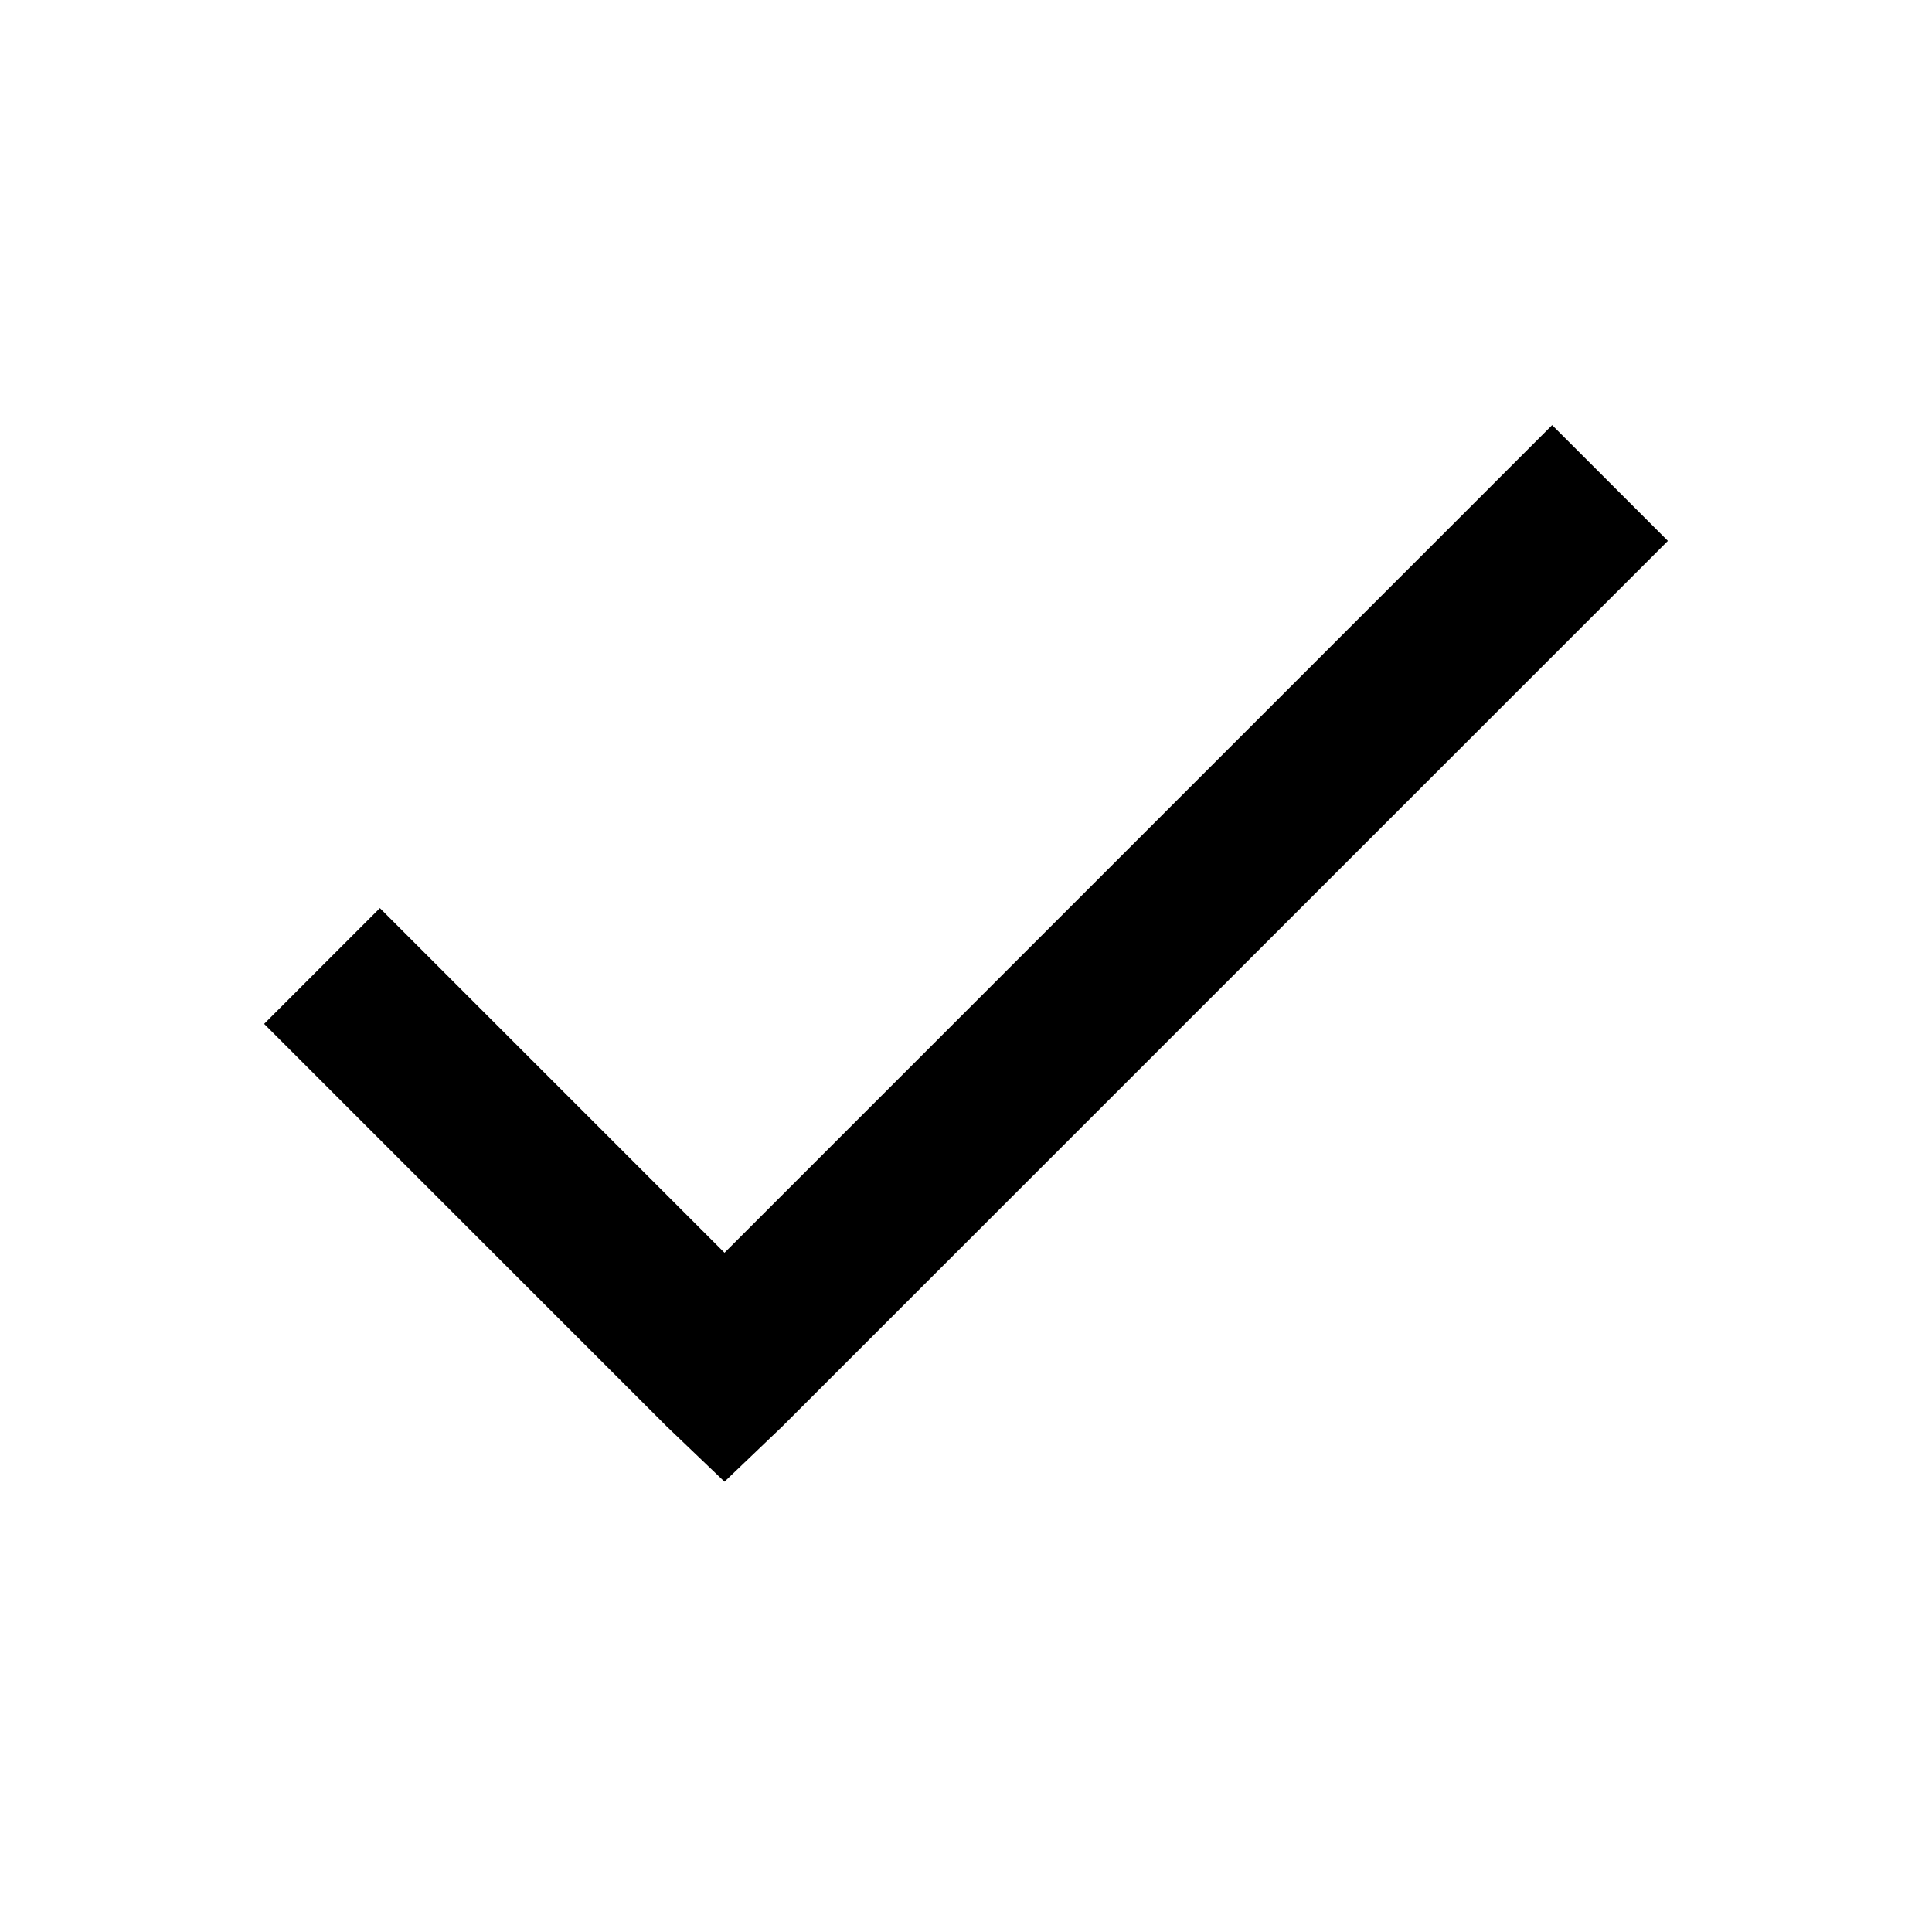
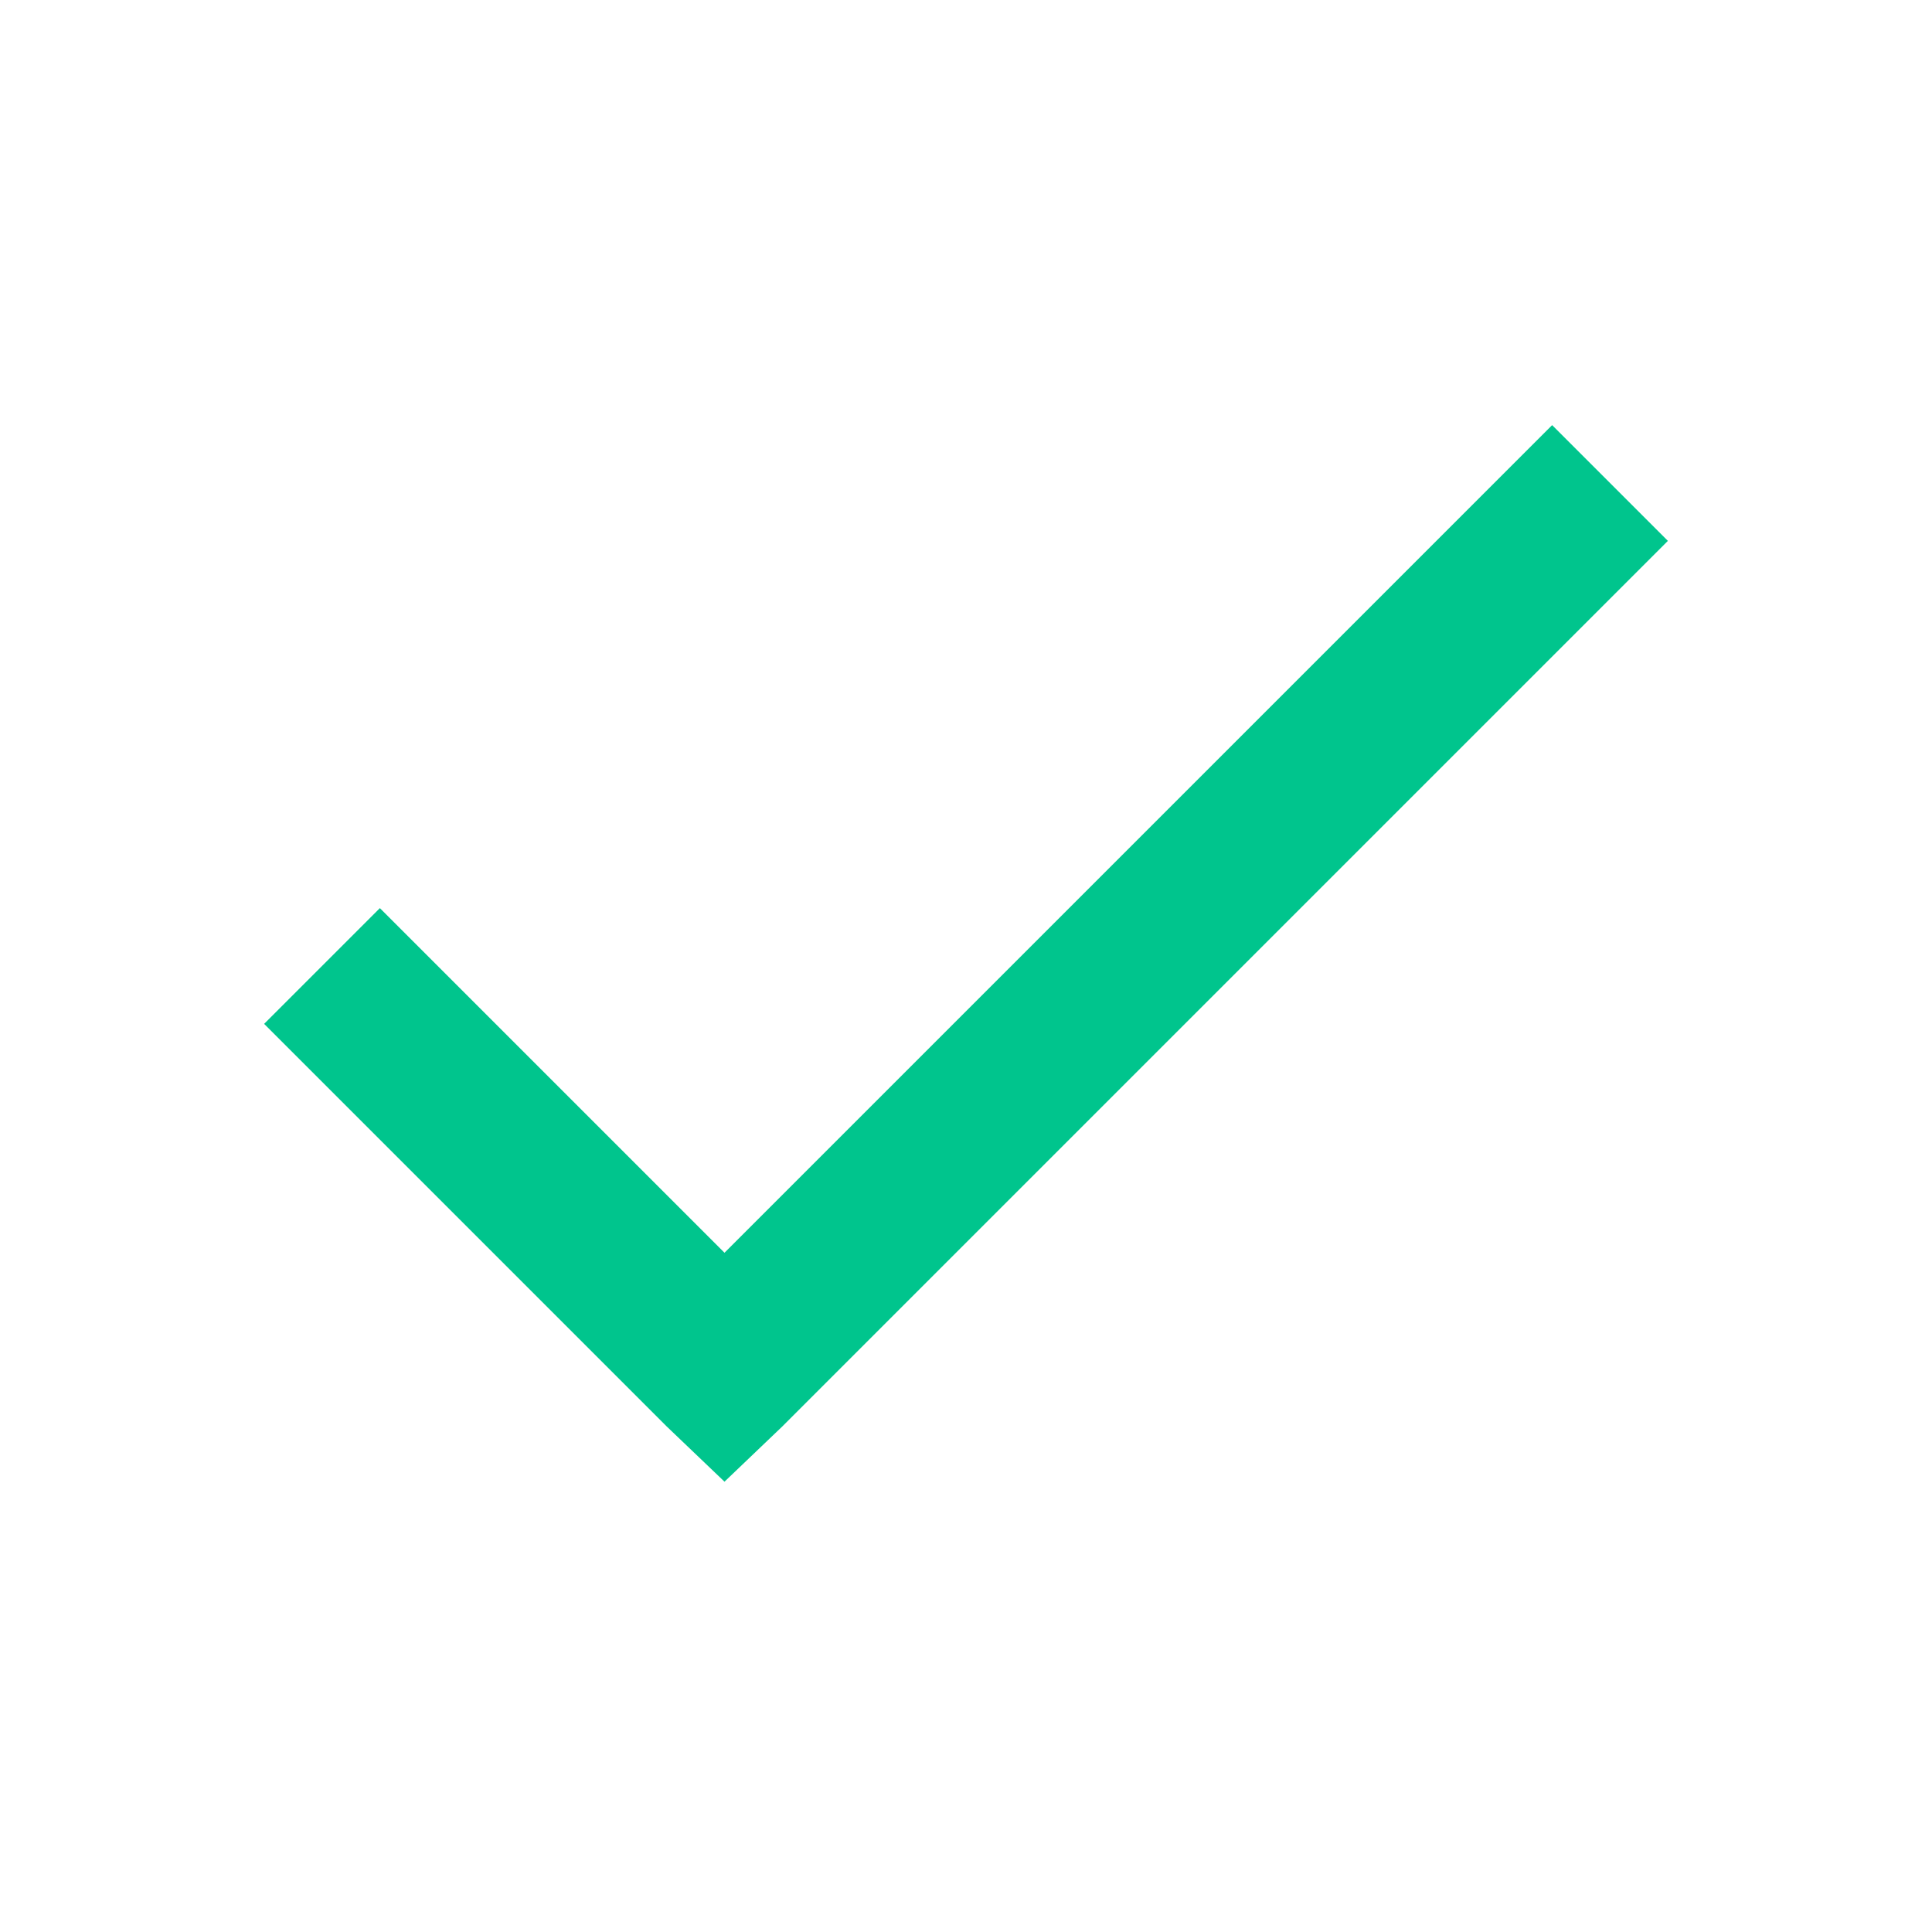
- <svg xmlns="http://www.w3.org/2000/svg" fill="#000000" viewBox="0 0 24 24" width="24px" height="24px">
+ <svg xmlns="http://www.w3.org/2000/svg" fill="#00c58d" viewBox="0 0 24 24" width="24px" height="24px">
  <path d="M 19.281 5.281 L 9 15.562 L 4.719 11.281 L 3.281 12.719 L 8.281 17.719 L 9 18.406 L 9.719 17.719 L 20.719 6.719 Z" />
</svg>
